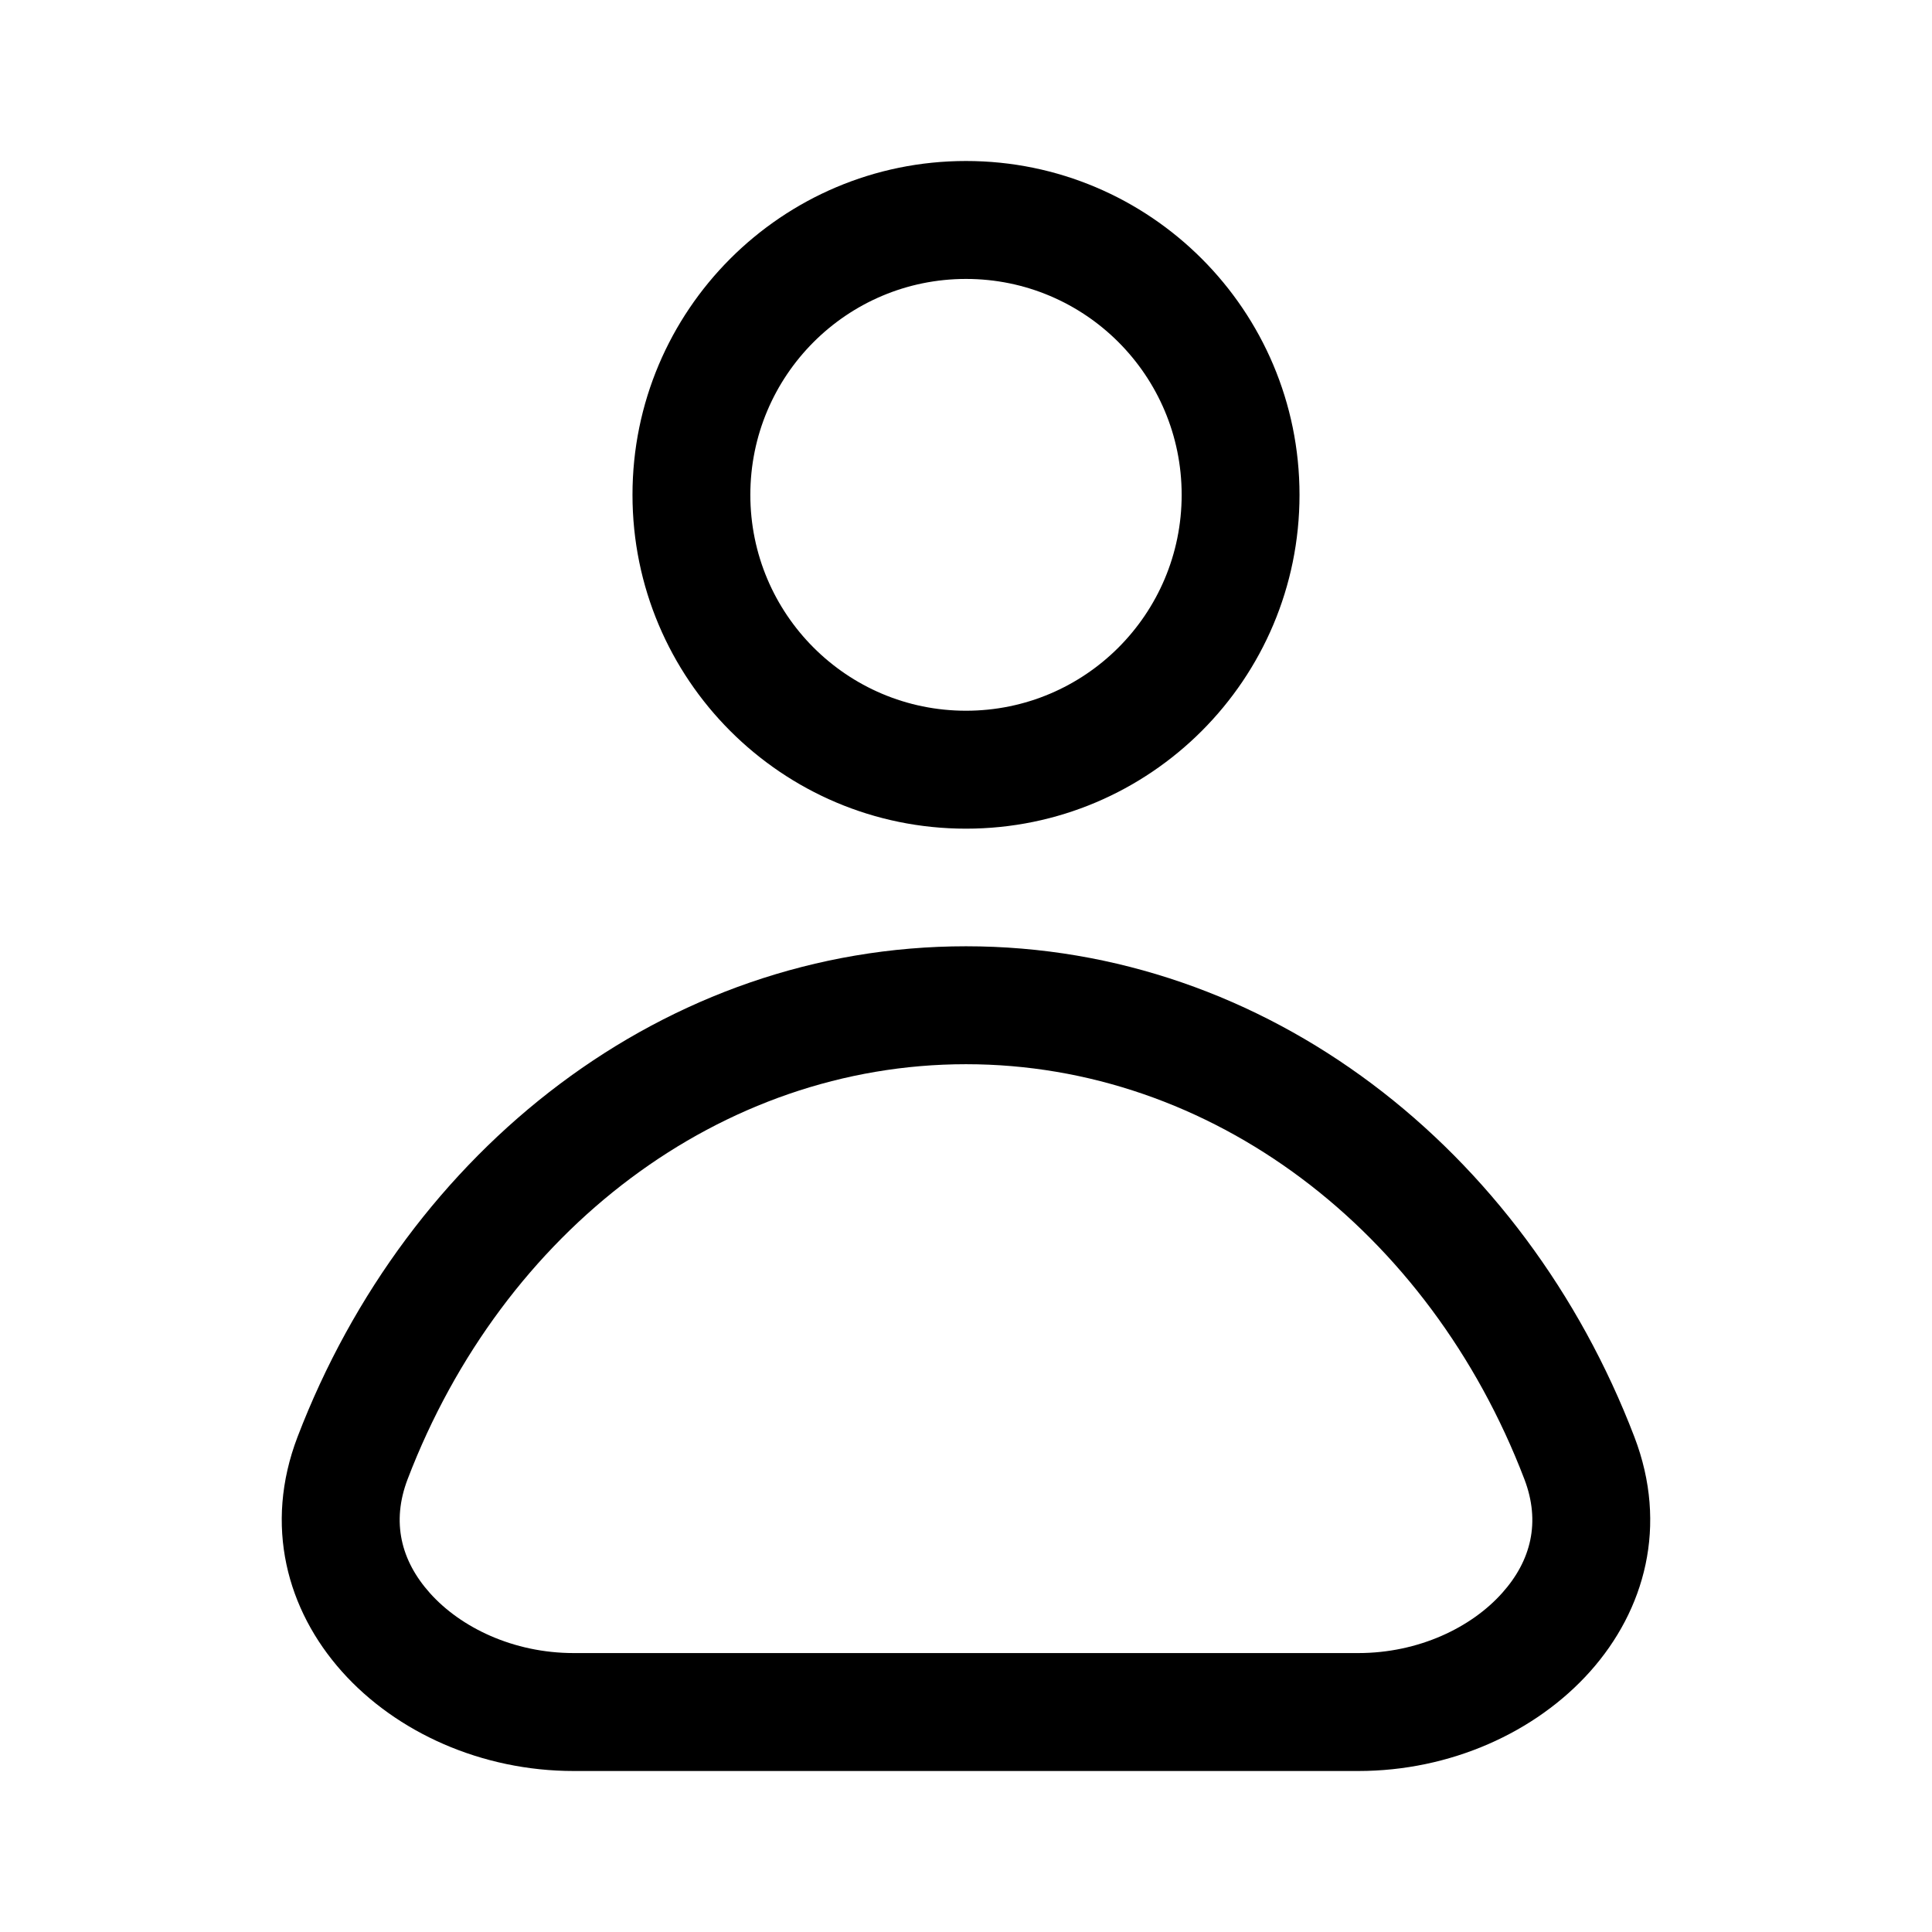
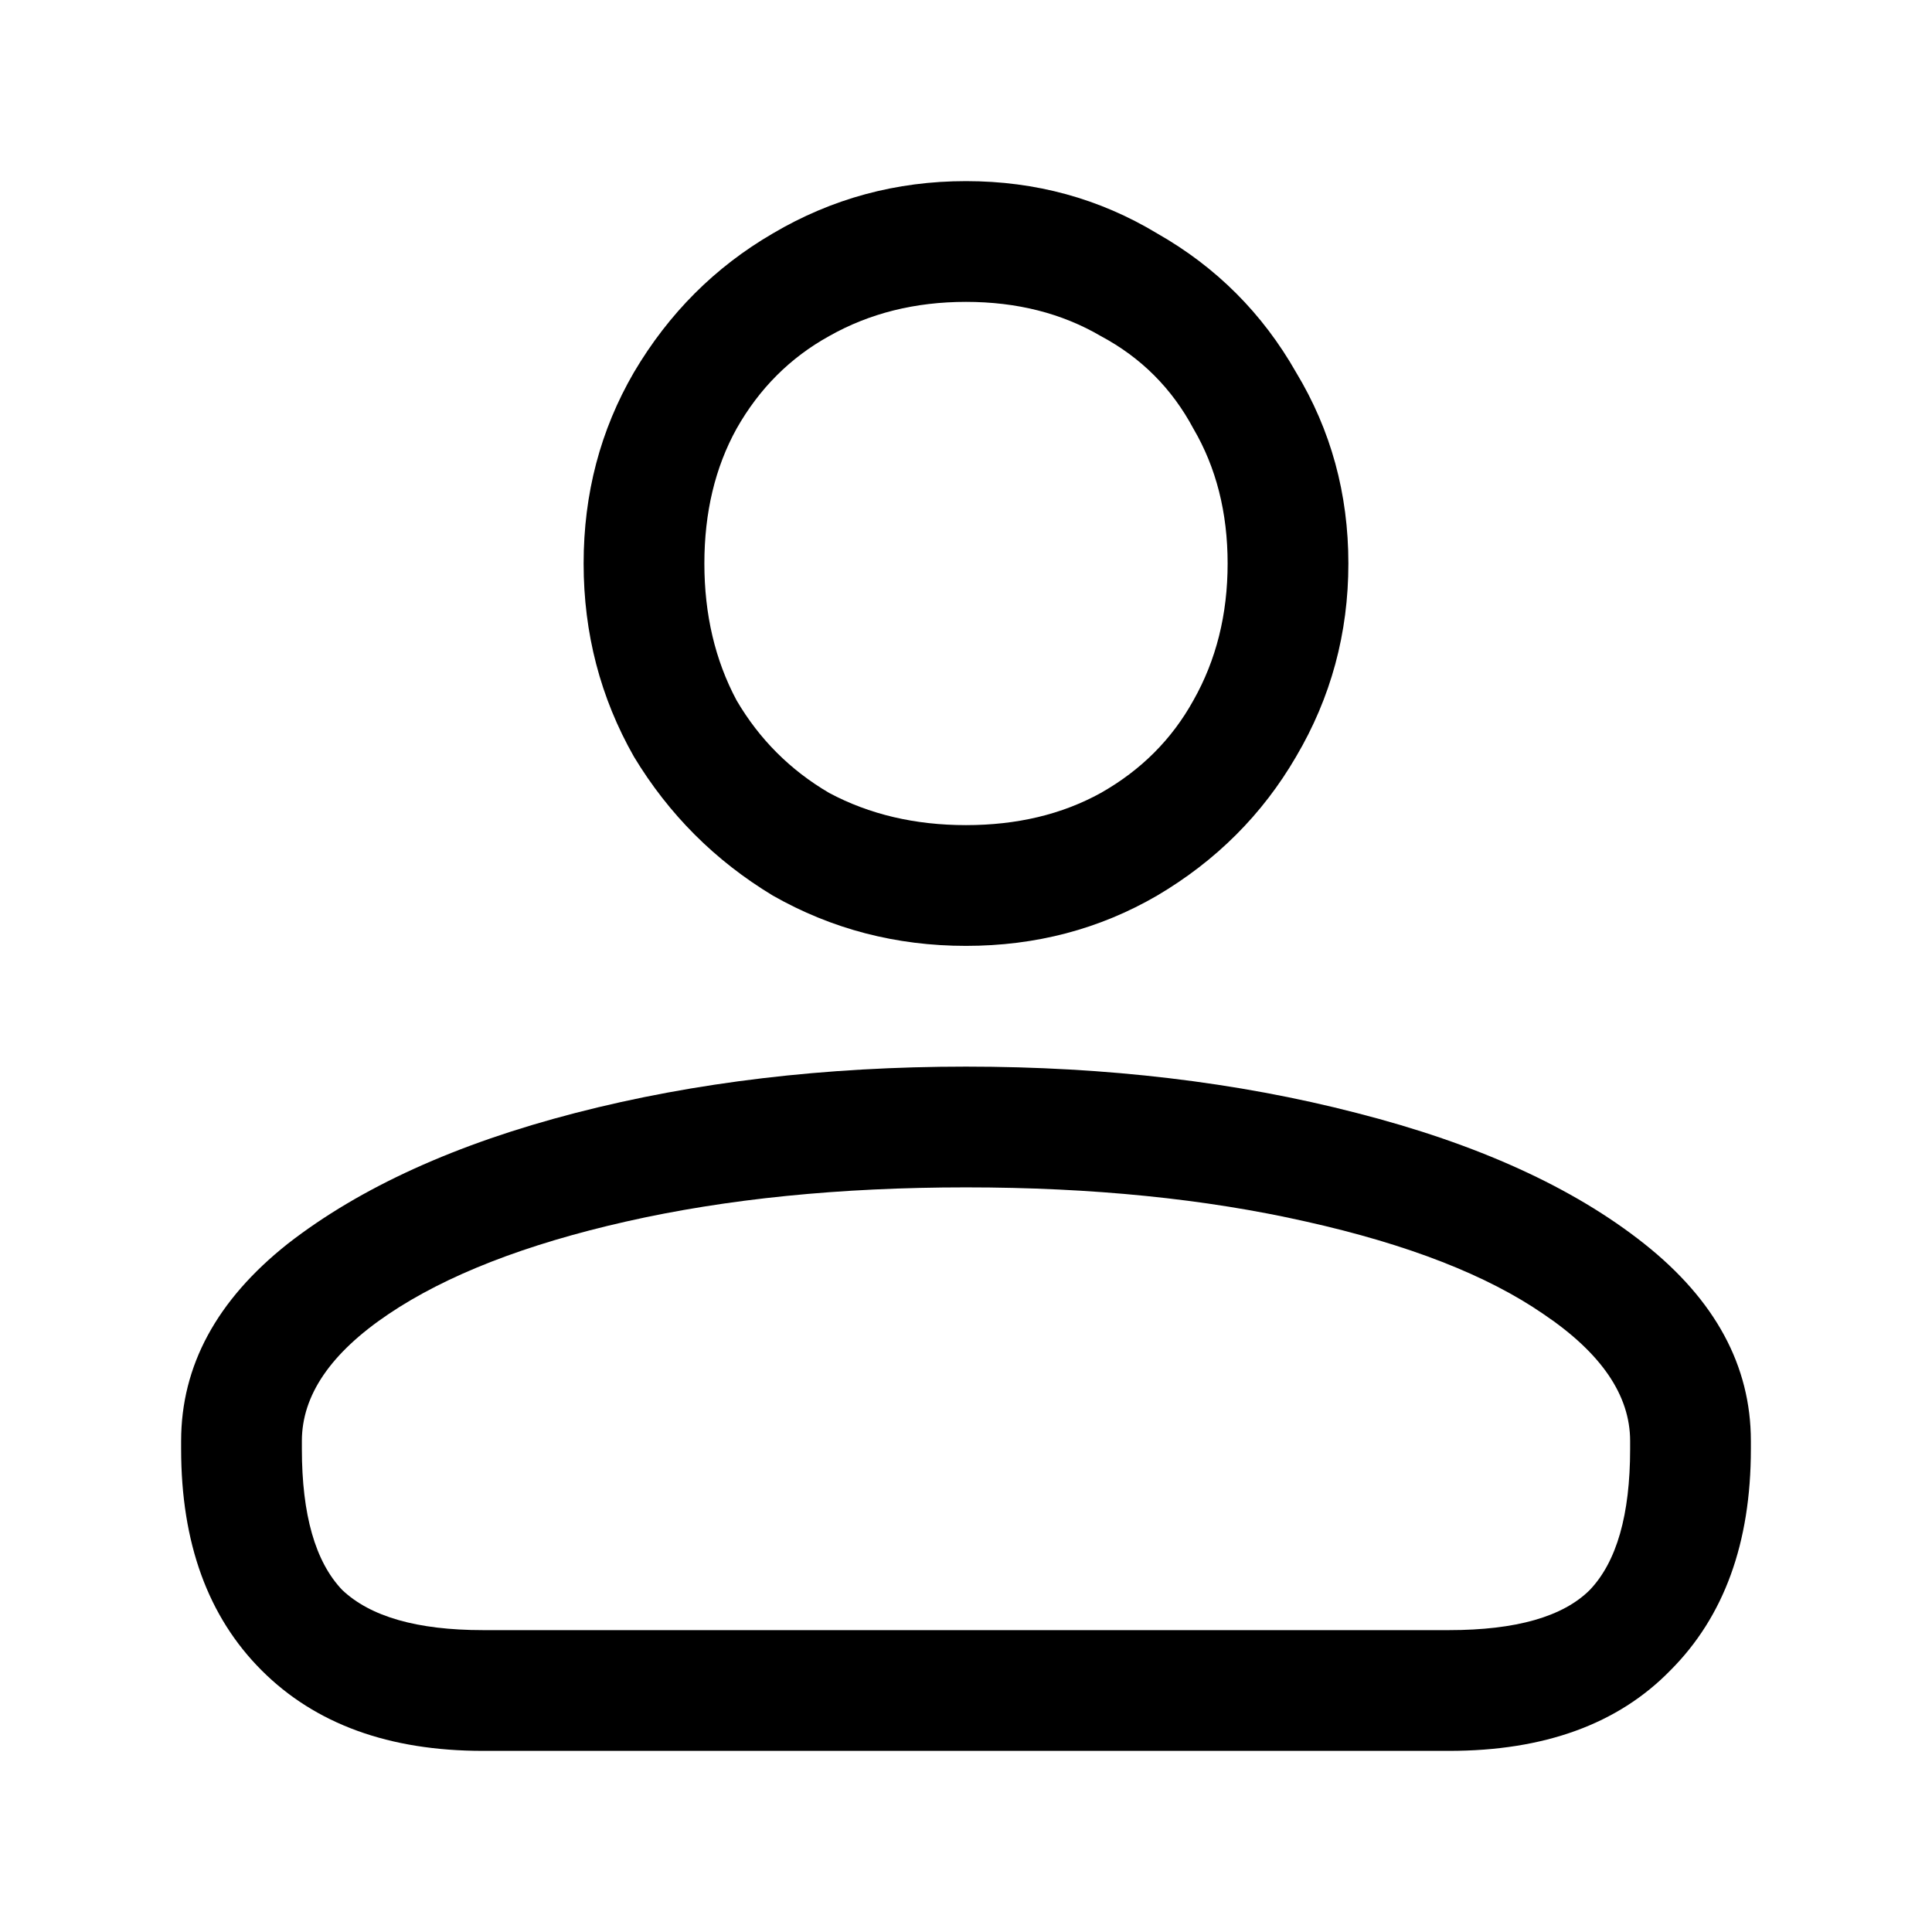
<svg xmlns="http://www.w3.org/2000/svg" width="24" height="24" viewBox="0 0 24 24" fill="none">
-   <path fill-rule="evenodd" clip-rule="evenodd" d="M12 10.294C14.288 10.294 16.143 8.437 16.143 6.147C16.143 3.857 14.288 2 12 2C9.712 2 7.857 3.857 7.857 6.147C7.857 8.437 9.712 10.294 12 10.294ZM14.679 6.147C14.679 7.628 13.48 8.829 12 8.829C10.52 8.829 9.321 7.628 9.321 6.147C9.321 4.666 10.52 3.465 12 3.465C13.48 3.465 14.679 4.666 14.679 6.147Z" fill="currentColor" />
-   <path fill-rule="evenodd" clip-rule="evenodd" d="M3.696 17.85C3.275 18.951 3.566 20.001 4.247 20.764C4.923 21.522 5.984 22 7.127 22H16.873C18.016 22 19.076 21.522 19.753 20.764C20.434 20.001 20.725 18.951 20.303 17.85C18.937 14.28 15.743 11.755 12 11.755C8.257 11.755 5.063 14.28 3.696 17.85ZM12 13.22C15.045 13.22 17.752 15.28 18.936 18.374C19.14 18.907 19.02 19.387 18.661 19.788C18.278 20.218 17.622 20.535 16.873 20.535H7.127C6.378 20.535 5.722 20.218 5.339 19.788C4.981 19.387 4.86 18.907 5.064 18.374C6.248 15.28 8.955 13.22 12 13.22Z" fill="currentColor" />
+   <path d="M6 21.75C4.833 21.75 3.917 21.417 3.25 20.75C2.583 20.083 2.25 19.167 2.25 18V17.9C2.25 16.967 2.692 16.15 3.575 15.45C4.475 14.75 5.667 14.208 7.15 13.825C8.633 13.442 10.25 13.25 12 13.25C13.75 13.25 15.367 13.442 16.85 13.825C18.35 14.208 19.542 14.75 20.425 15.45C21.308 16.15 21.75 16.967 21.75 17.9V18C21.75 19.167 21.417 20.083 20.75 20.75C20.1 21.417 19.183 21.75 18 21.75H6ZM3.75 18C3.75 18.817 3.917 19.4 4.25 19.75C4.6 20.083 5.183 20.25 6 20.25H18C18.833 20.25 19.417 20.083 19.75 19.75C20.083 19.4 20.25 18.817 20.25 18V17.9C20.25 17.333 19.892 16.808 19.175 16.325C18.475 15.842 17.492 15.458 16.225 15.175C14.975 14.892 13.567 14.75 12 14.75C10.433 14.75 9.025 14.892 7.775 15.175C6.525 15.458 5.542 15.842 4.825 16.325C4.108 16.808 3.75 17.333 3.75 17.9V18ZM12 11.75C11.133 11.75 10.333 11.542 9.6 11.125C8.883 10.692 8.308 10.117 7.875 9.4C7.458 8.667 7.25 7.867 7.25 7C7.25 6.133 7.458 5.342 7.875 4.625C8.308 3.892 8.883 3.317 9.6 2.9C10.333 2.467 11.133 2.25 12 2.25C12.867 2.25 13.658 2.467 14.375 2.9C15.108 3.317 15.683 3.892 16.1 4.625C16.533 5.342 16.75 6.133 16.75 7C16.75 7.867 16.533 8.667 16.1 9.4C15.683 10.117 15.108 10.692 14.375 11.125C13.658 11.542 12.867 11.75 12 11.75ZM12 10.25C12.633 10.25 13.192 10.117 13.675 9.85C14.175 9.567 14.558 9.183 14.825 8.7C15.108 8.2 15.25 7.633 15.25 7C15.25 6.367 15.108 5.808 14.825 5.325C14.558 4.825 14.175 4.442 13.675 4.175C13.192 3.892 12.633 3.75 12 3.75C11.367 3.75 10.8 3.892 10.3 4.175C9.817 4.442 9.433 4.825 9.15 5.325C8.883 5.808 8.75 6.367 8.75 7C8.75 7.633 8.883 8.2 9.15 8.7C9.433 9.183 9.817 9.567 10.3 9.85C10.8 10.117 11.367 10.25 12 10.25Z" fill="currentColor" />
</svg>
